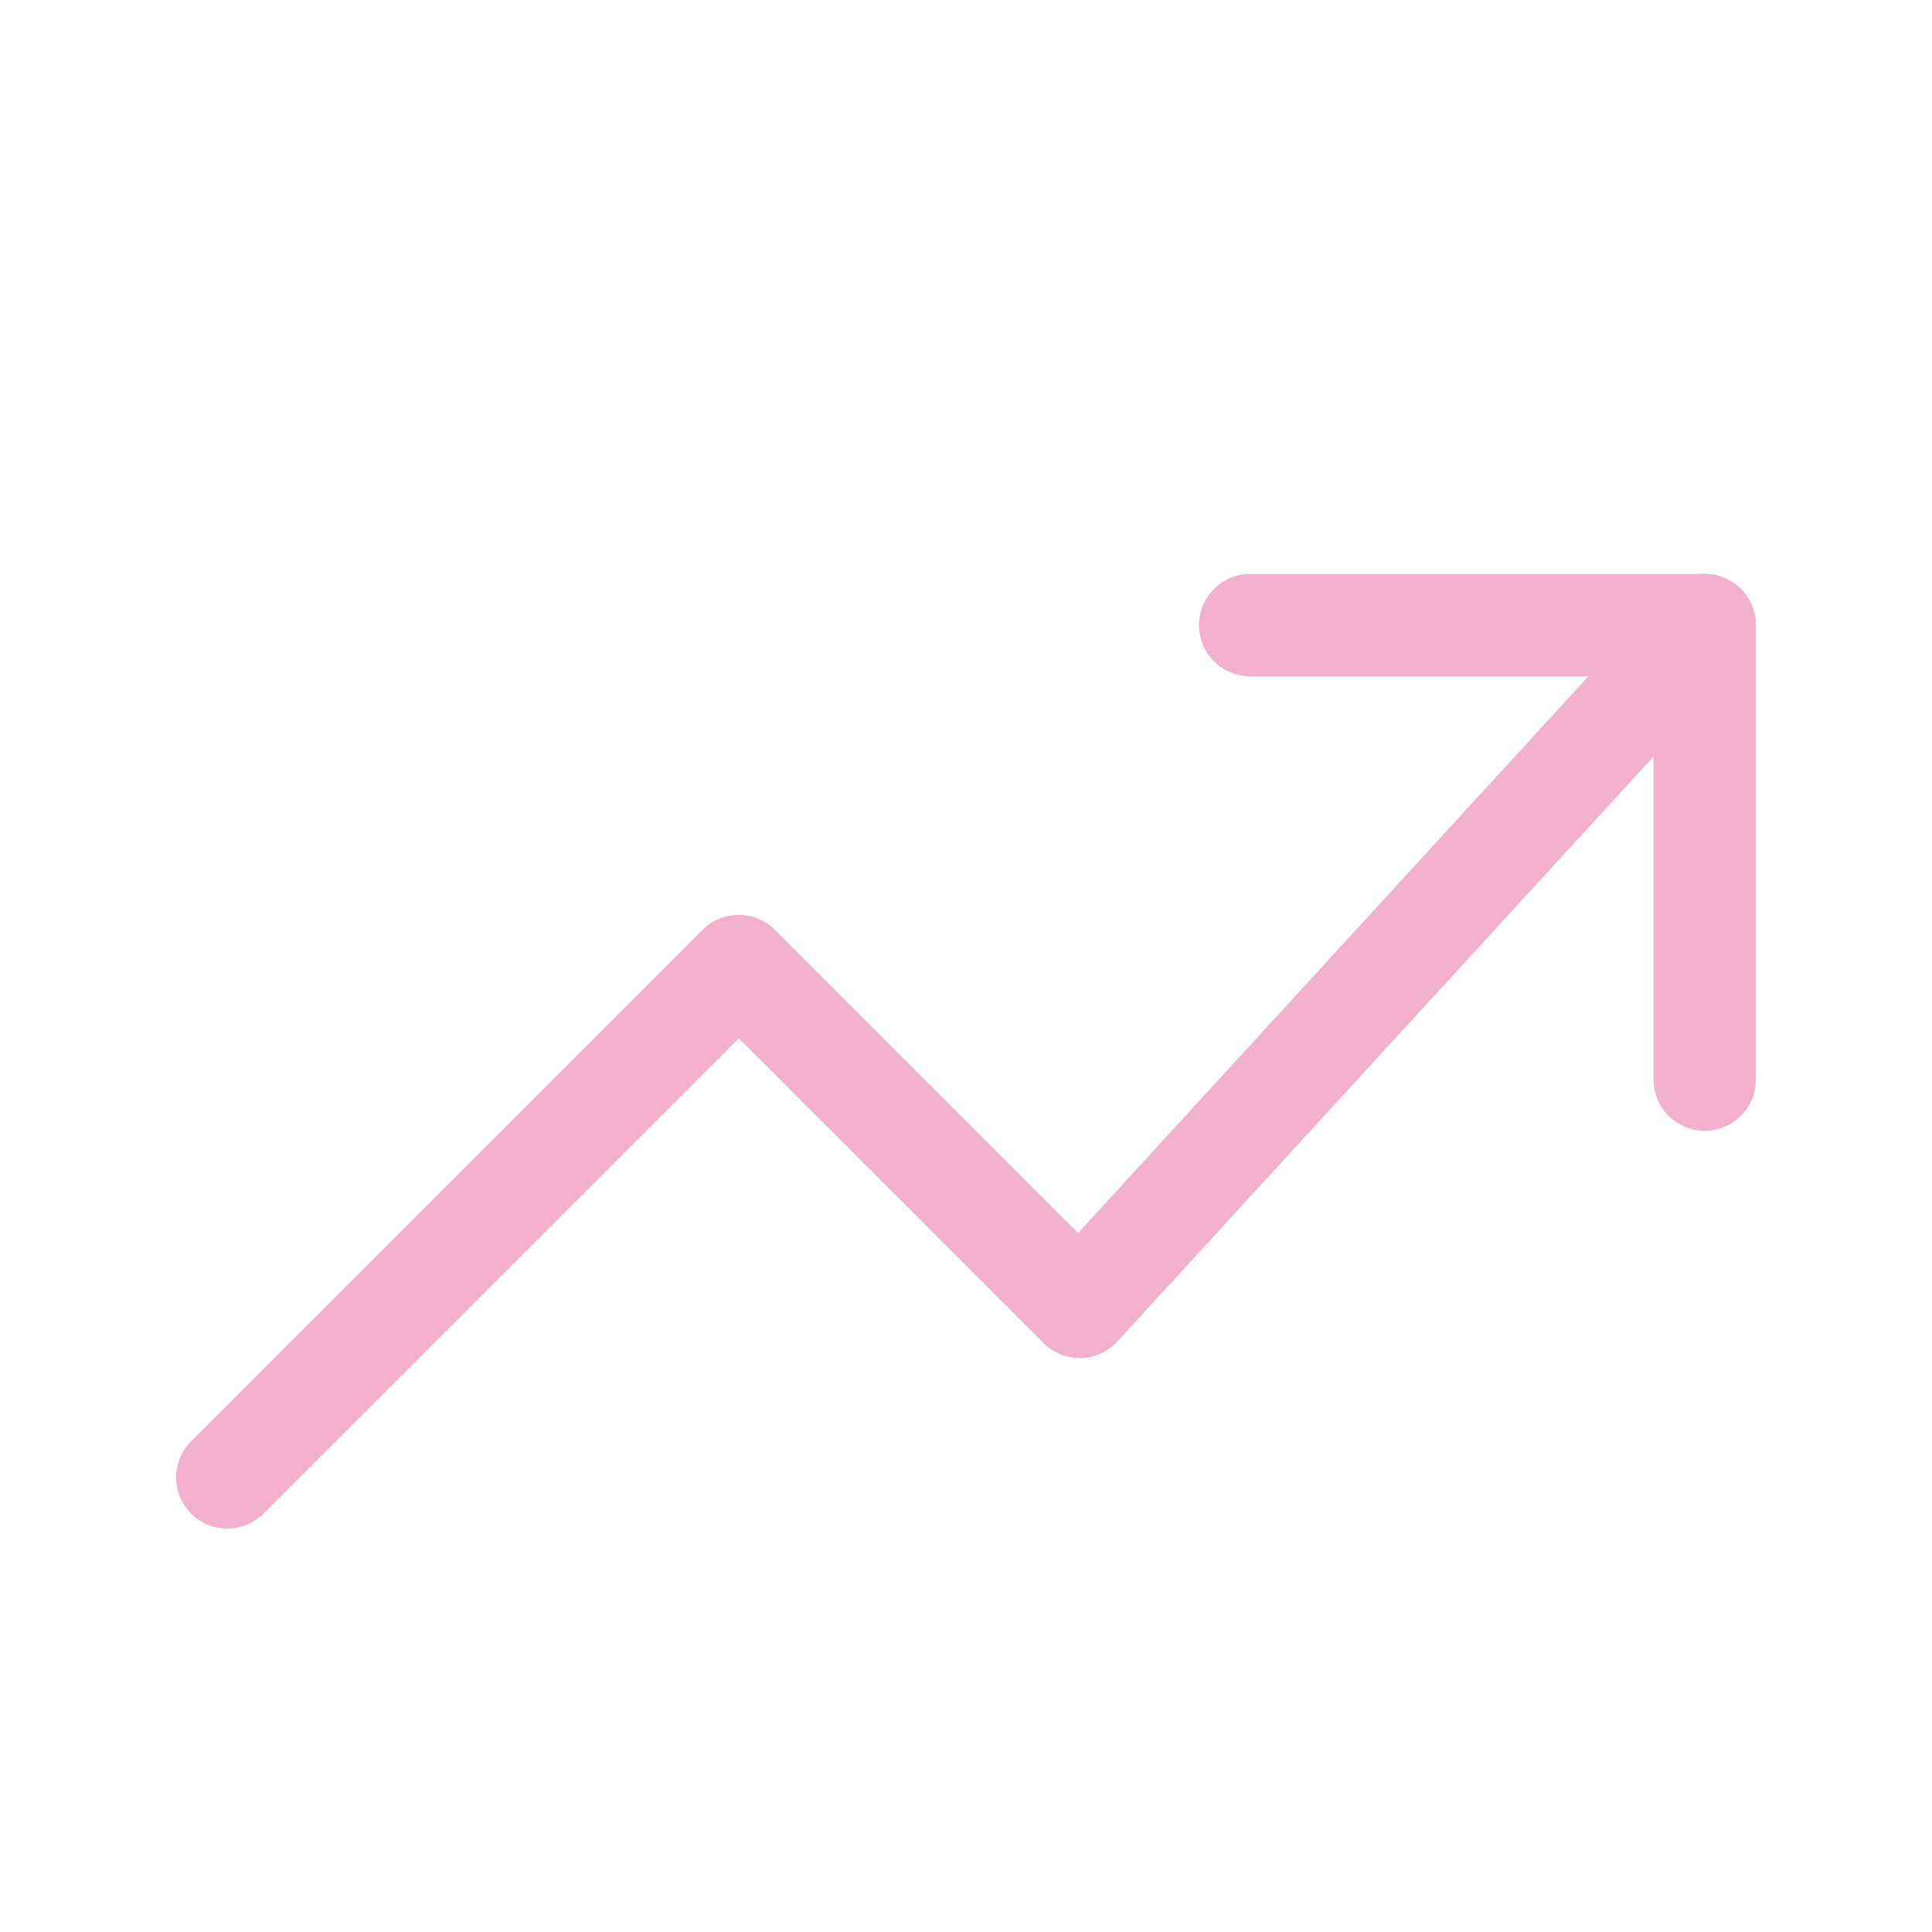
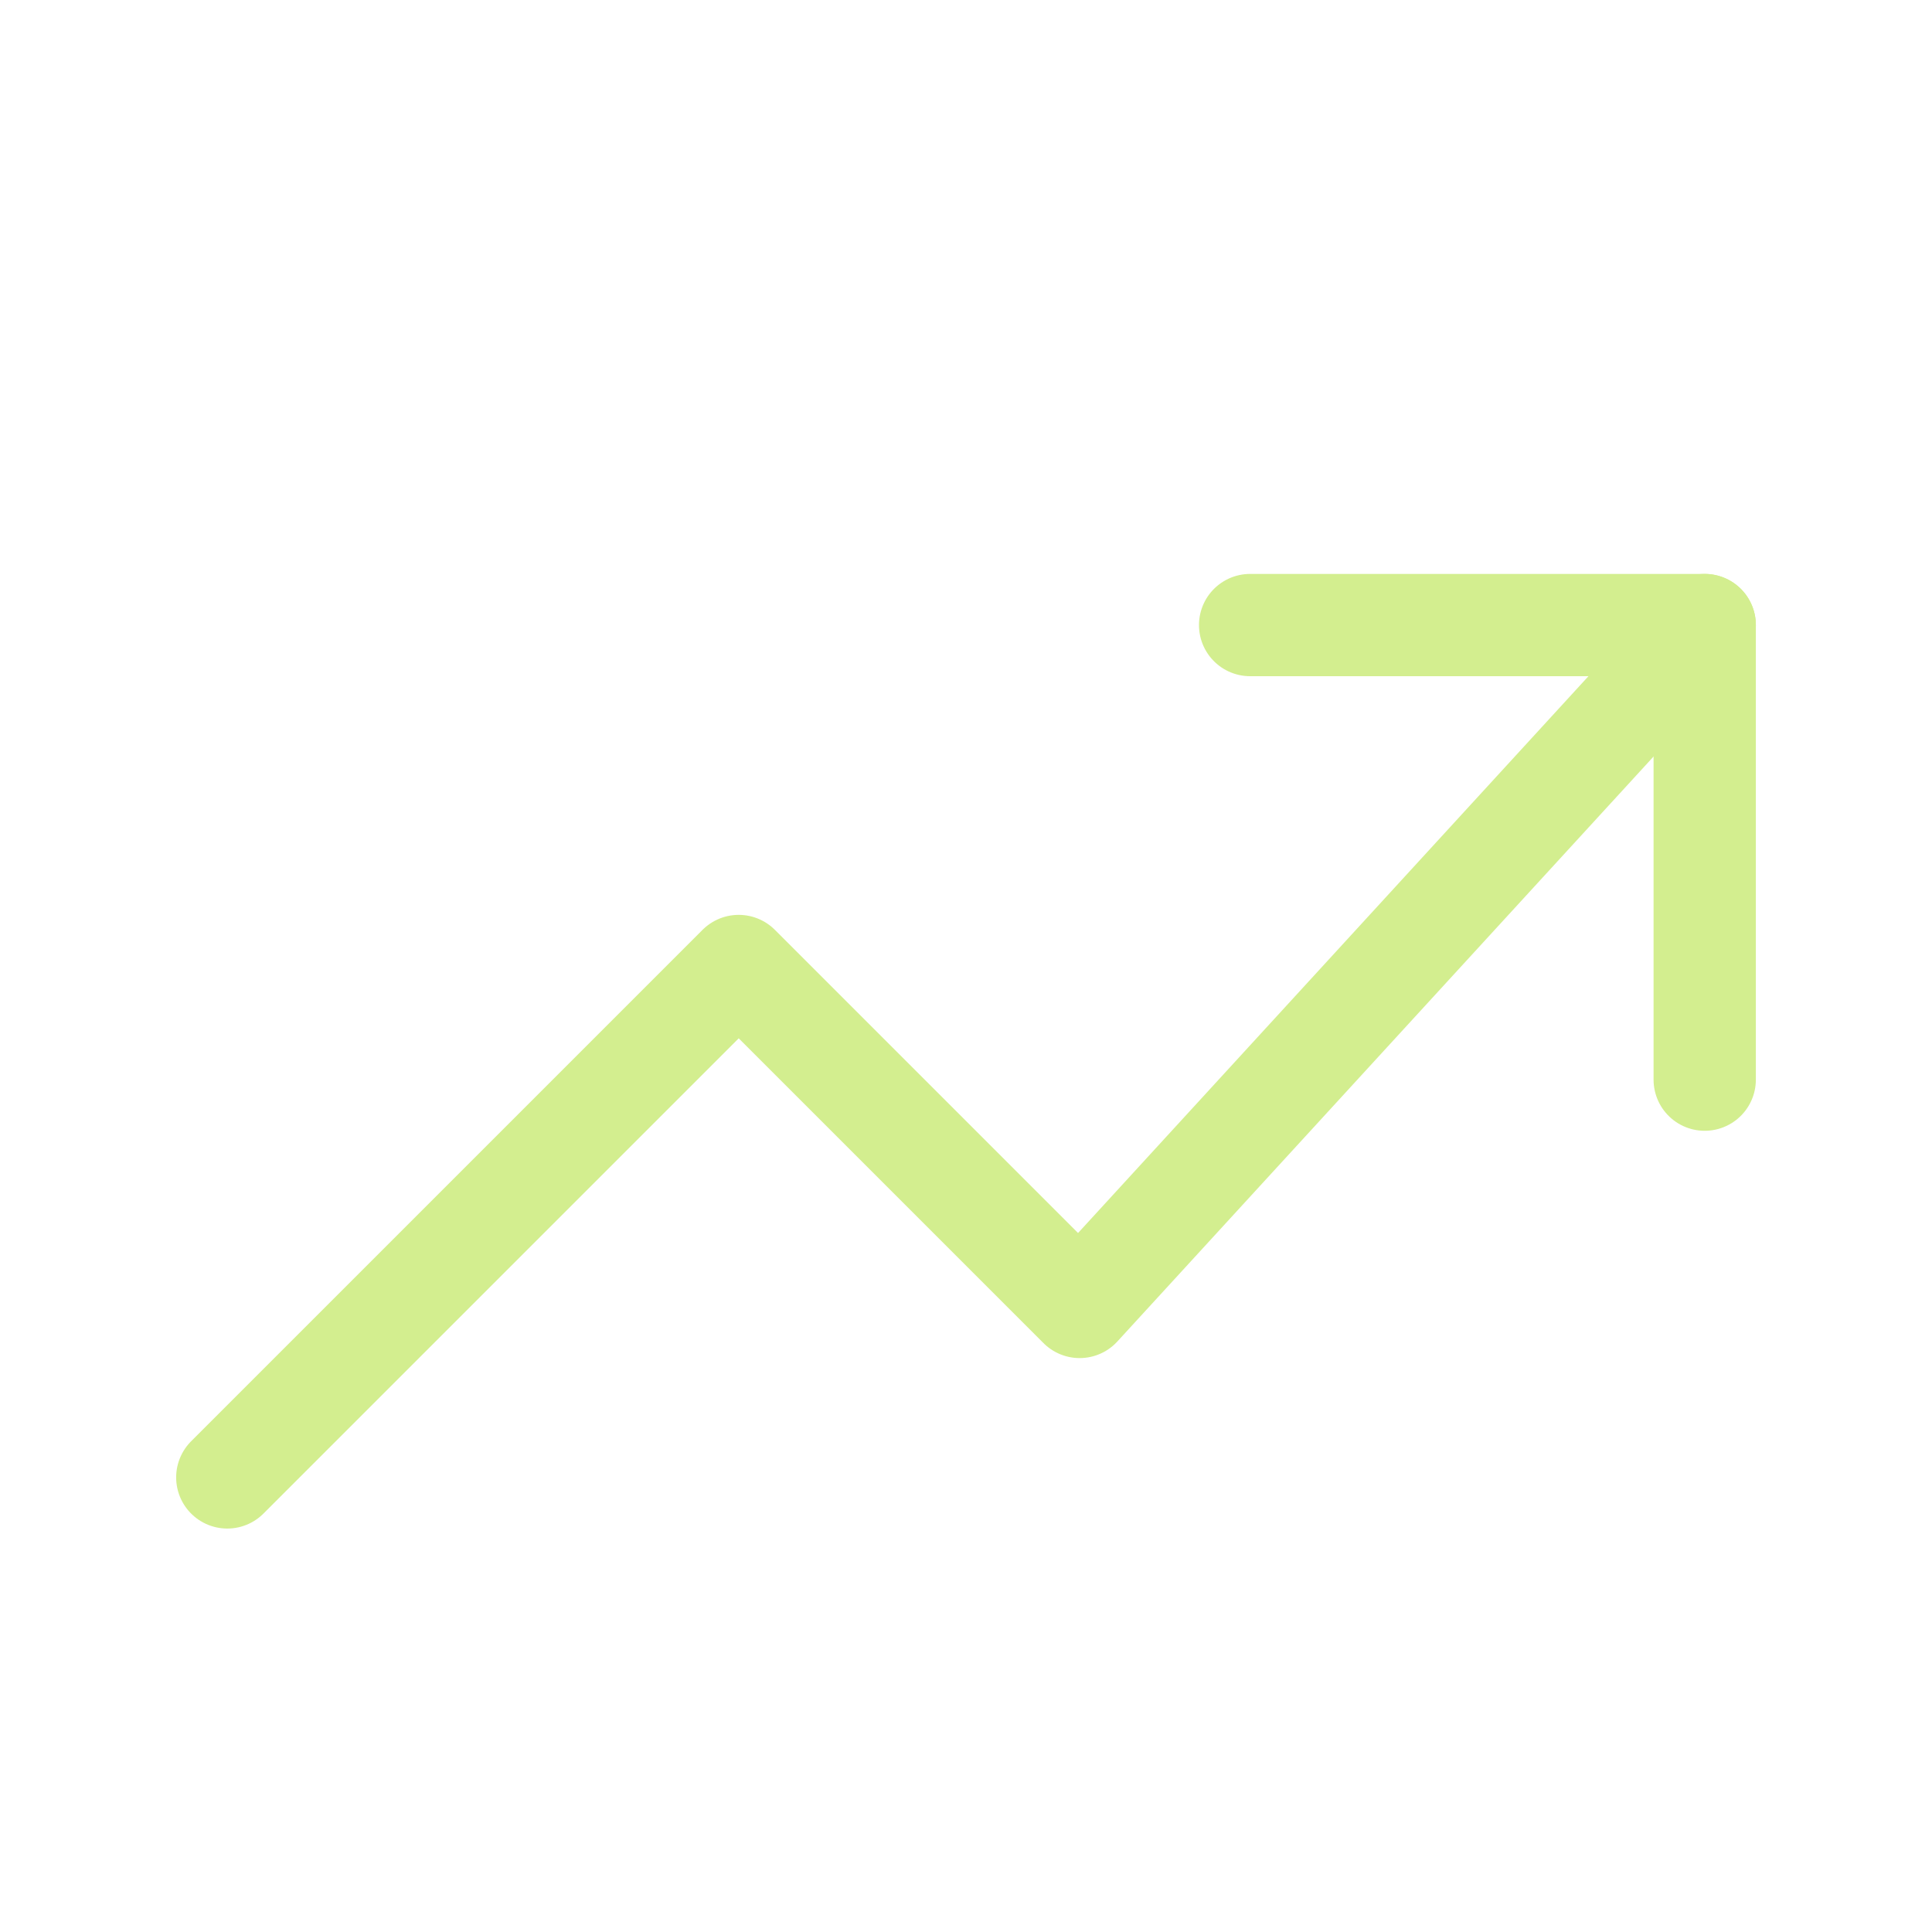
- <svg xmlns="http://www.w3.org/2000/svg" width="34" height="34" viewBox="0 0 34 34" fill="none" stroke="#F2B0CD" stroke-width="1.8" stroke-linecap="round" stroke-linejoin="round">
+ <svg xmlns="http://www.w3.org/2000/svg" width="34" height="34" viewBox="0 0 34 34" fill="none" stroke="#D3EE8F" stroke-width="1.8" stroke-linecap="round" stroke-linejoin="round">
  <path d="M4 26 13 17l6 6 11-12" />
  <path d="M22 11h8v8" />
</svg>
